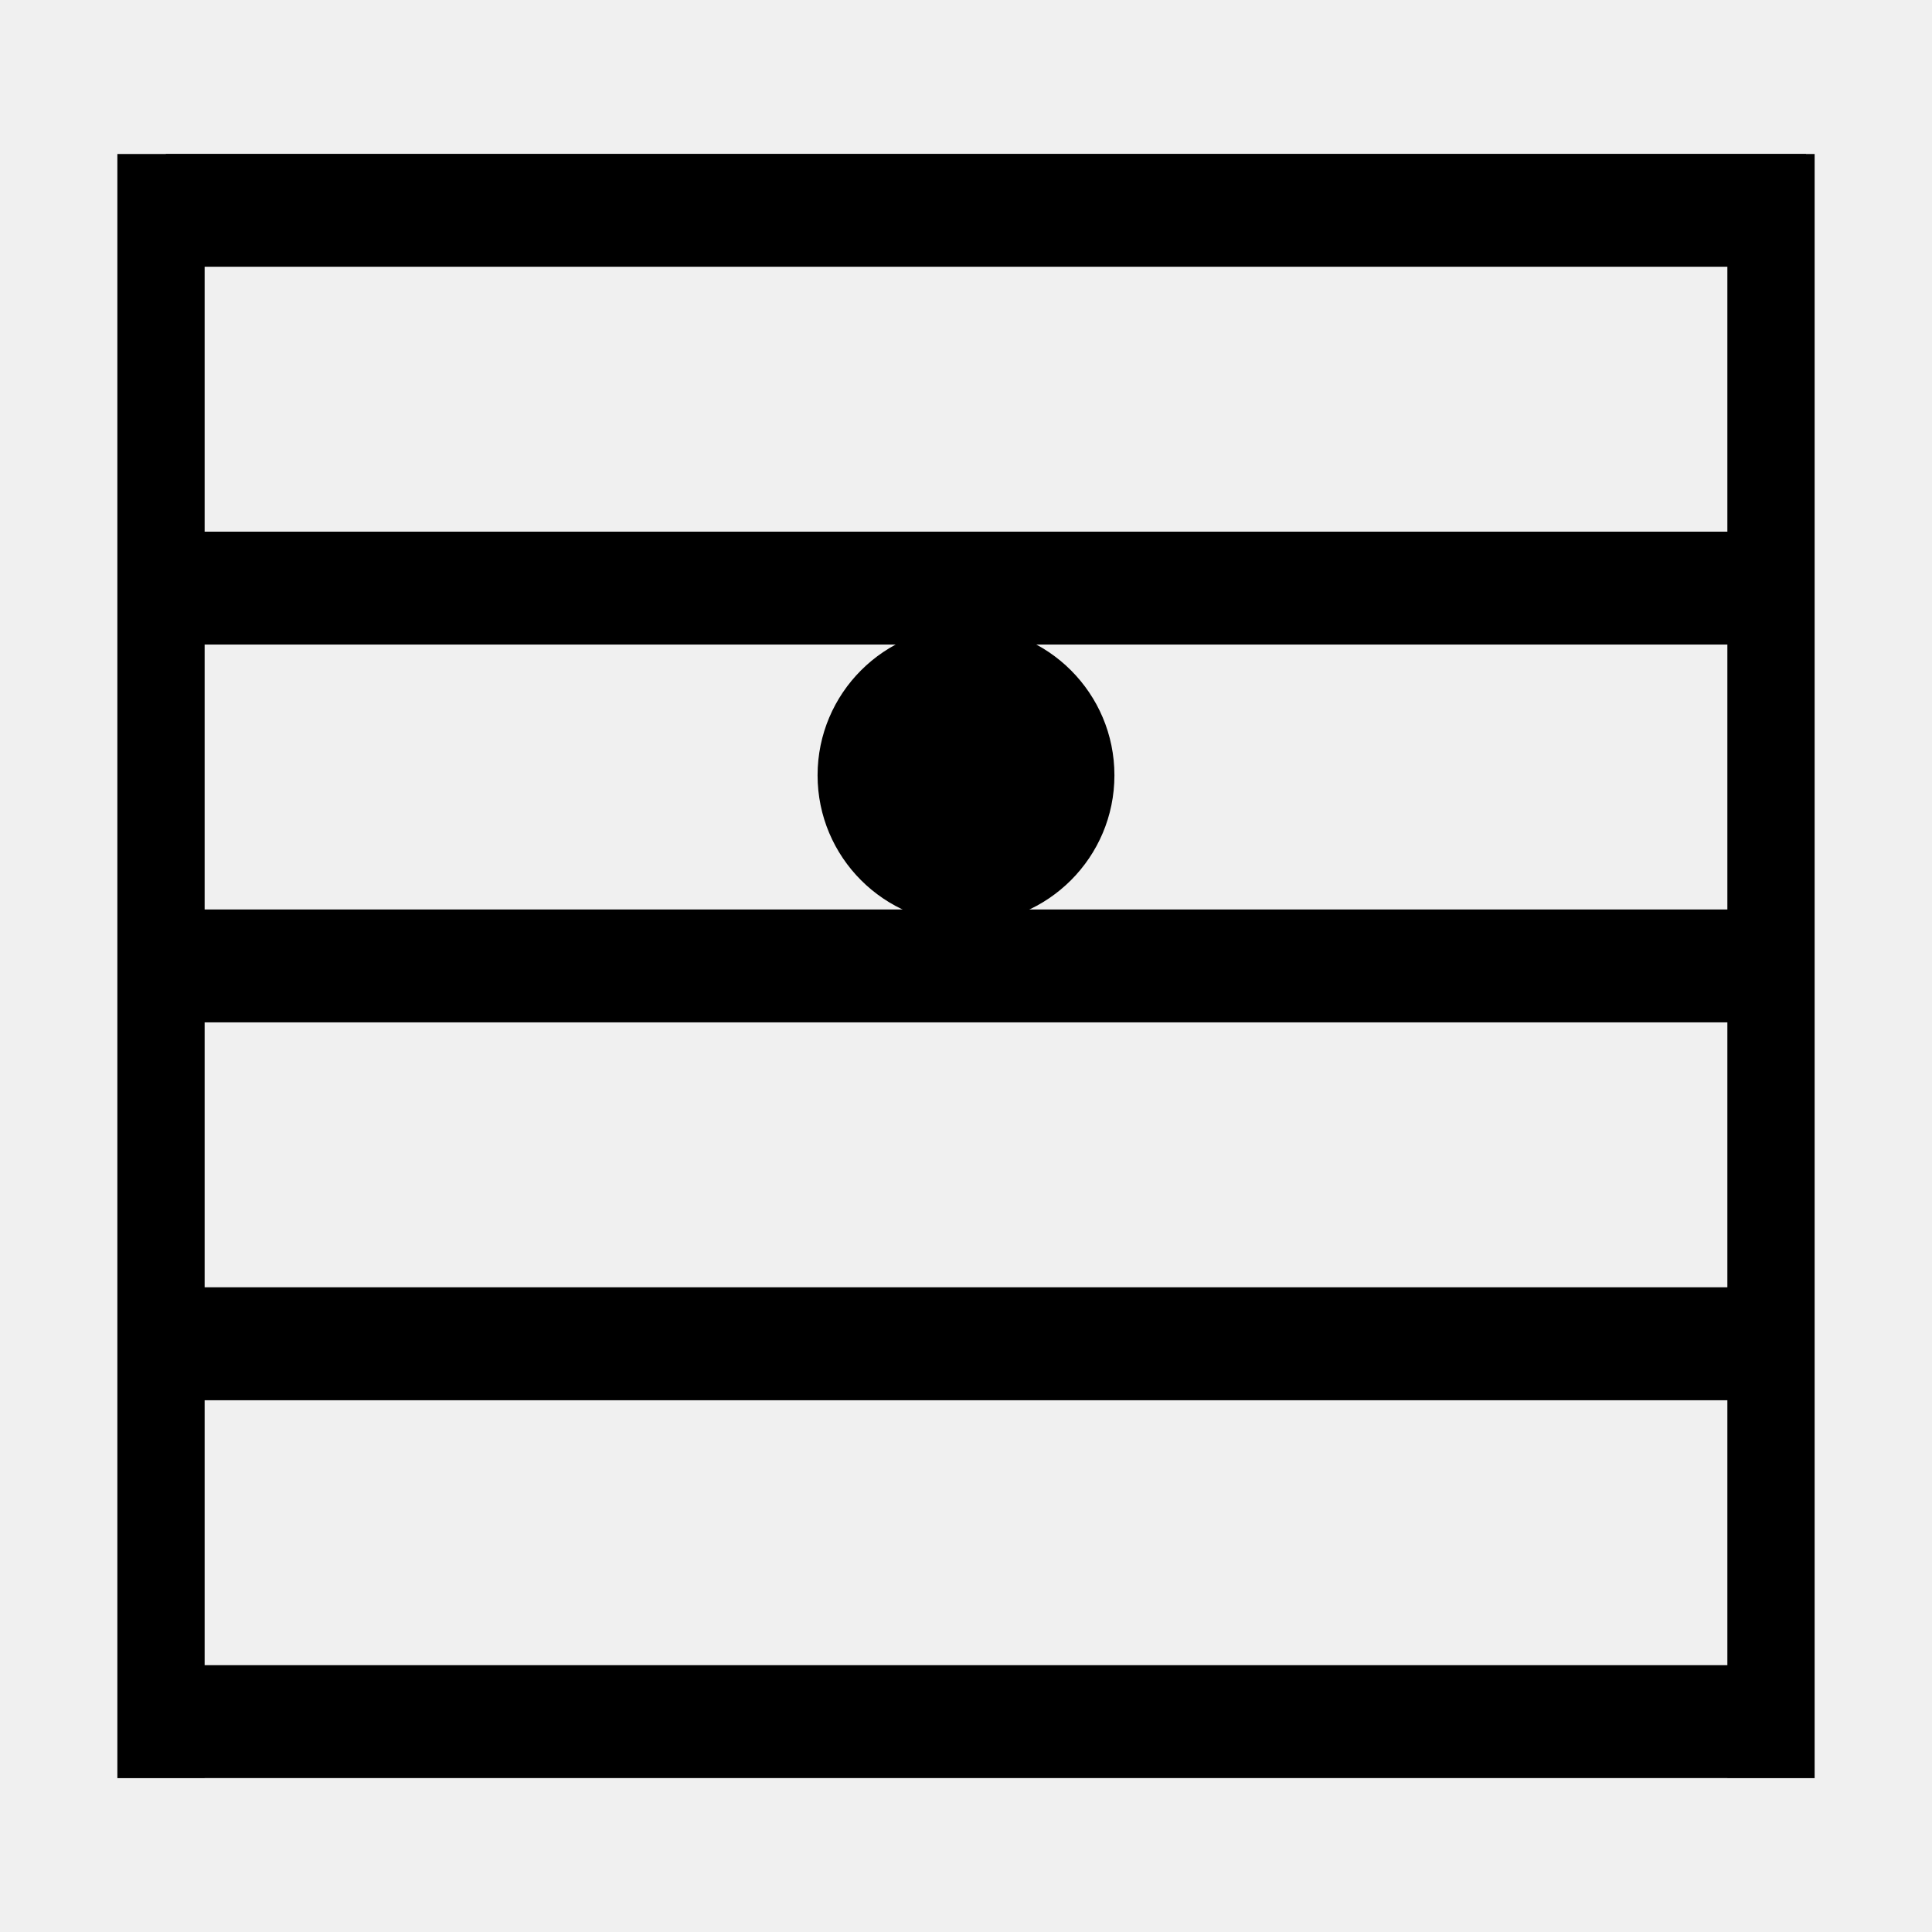
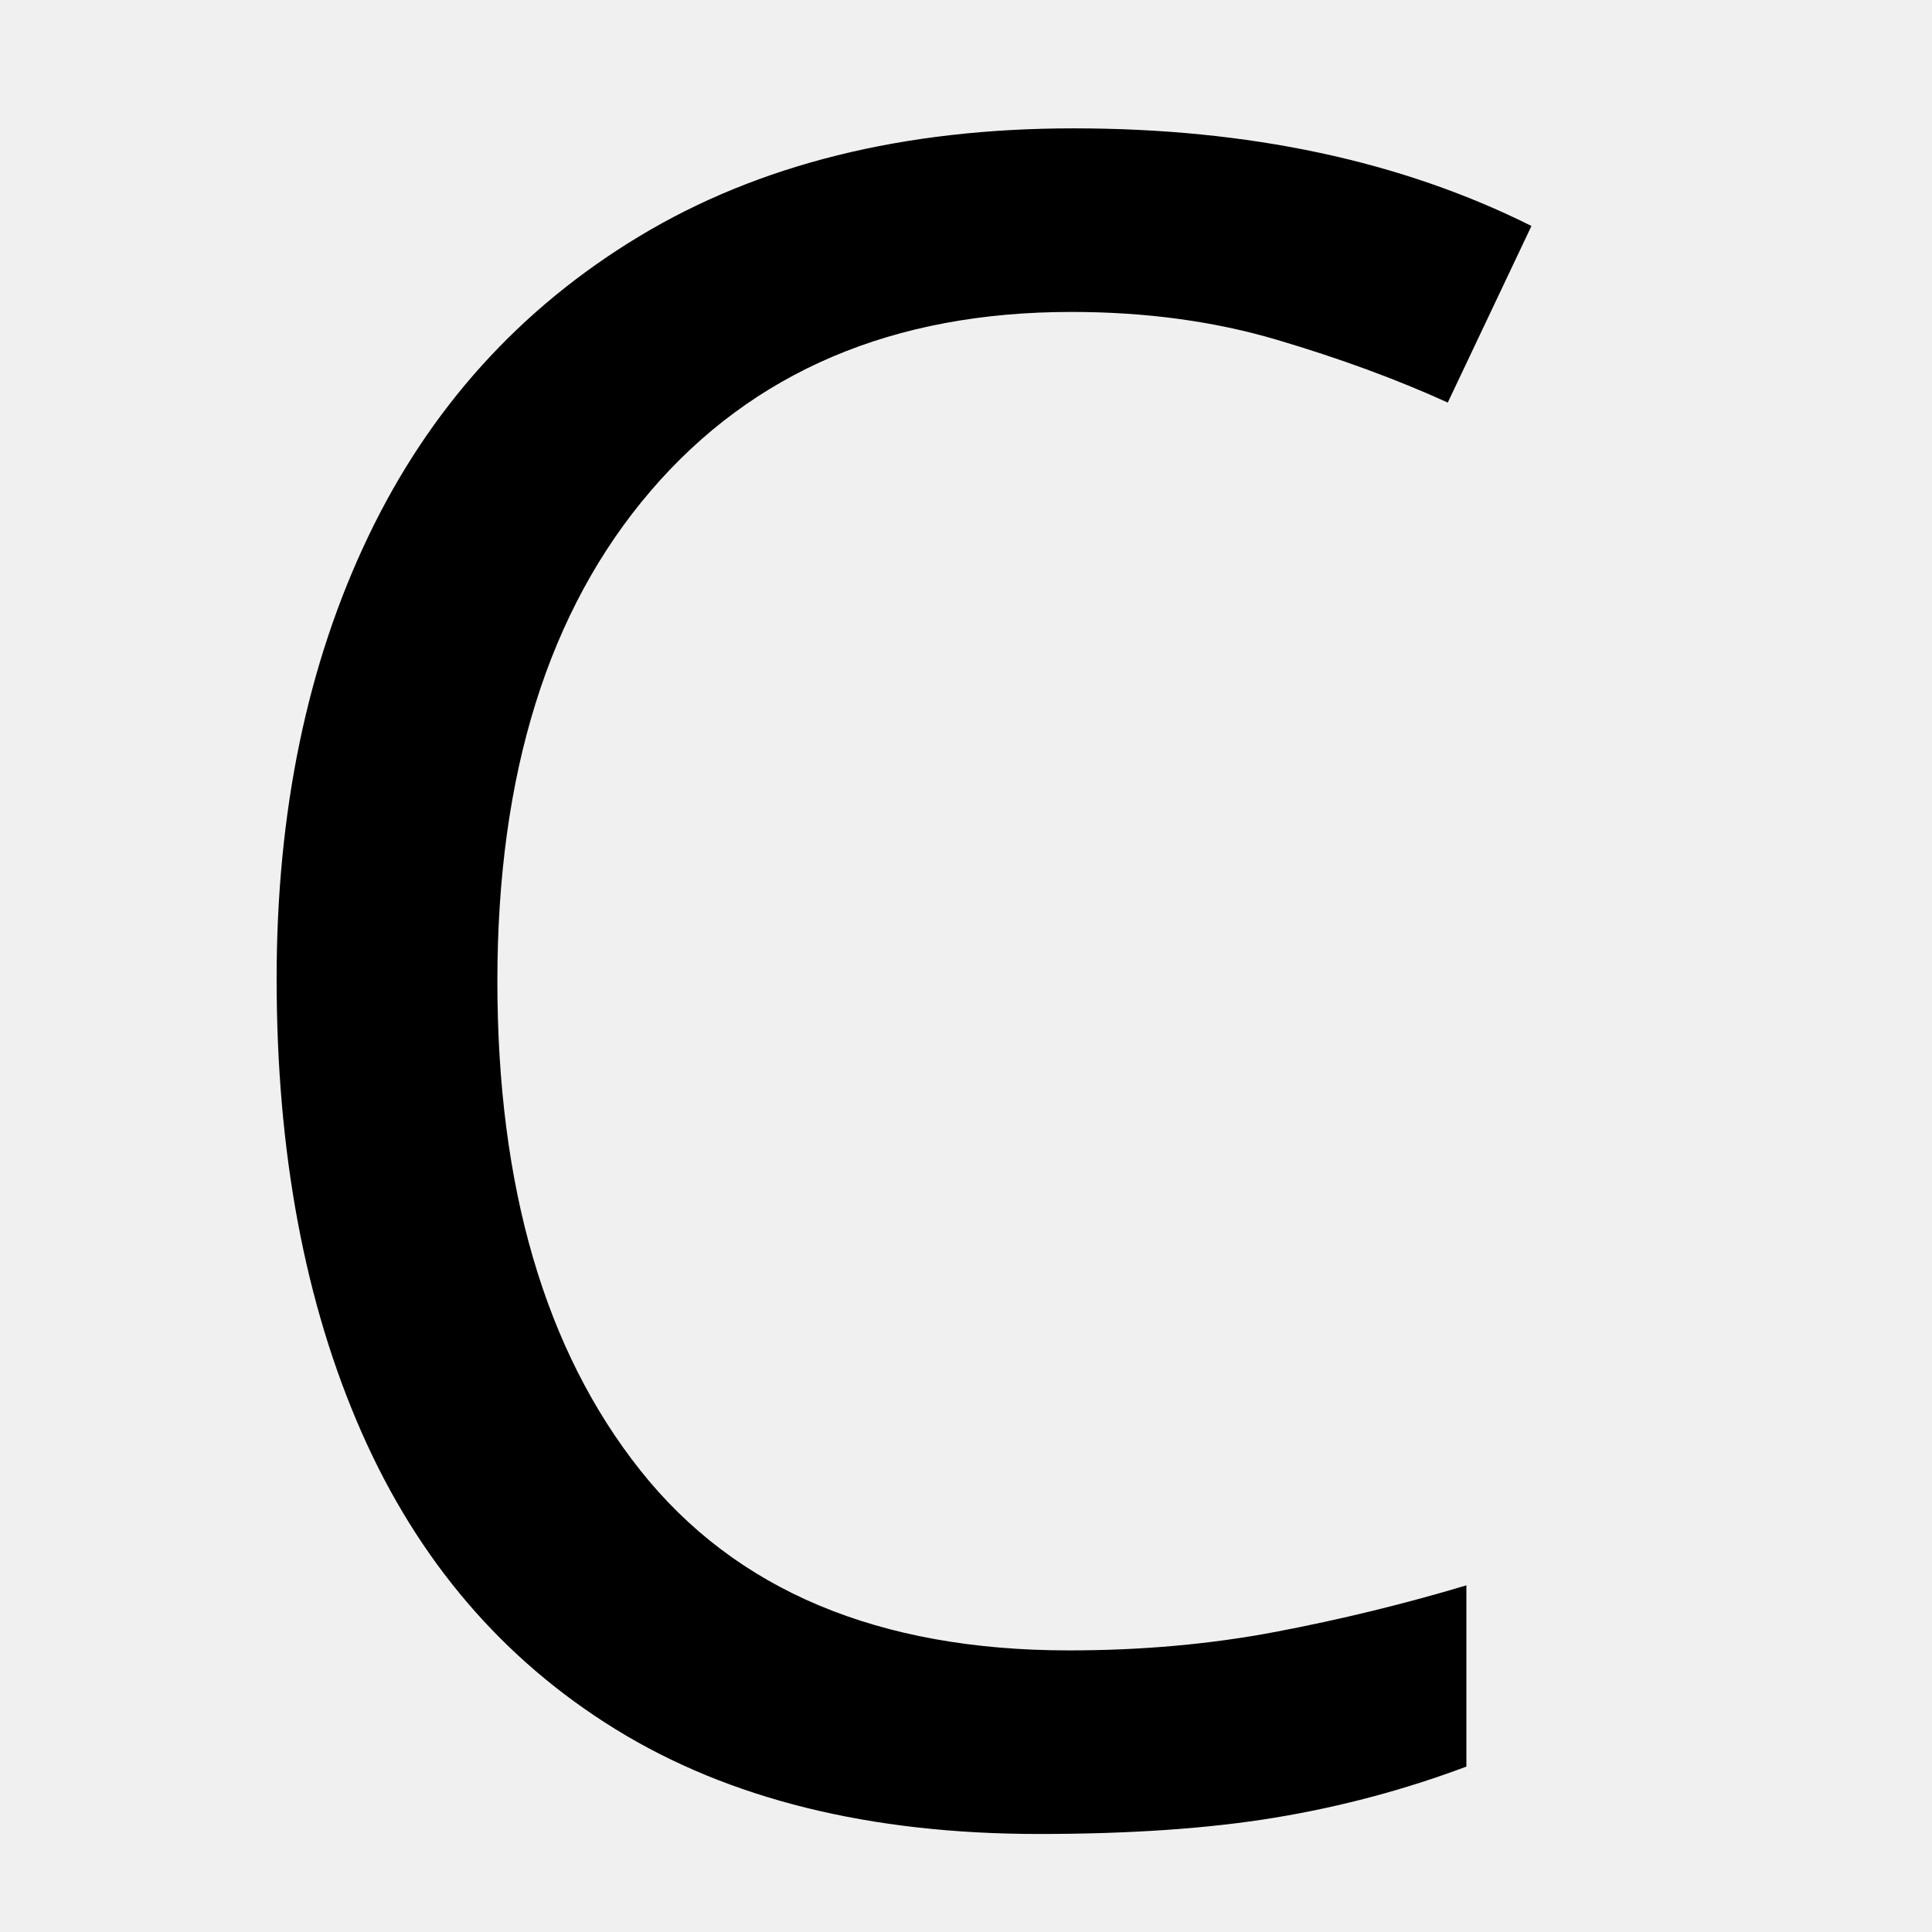
<svg xmlns="http://www.w3.org/2000/svg" height="48px" viewBox="0 -960 960 960" width="48px" fill="#000000" version="1.1" id="svg1" xml:space="preserve">
  <defs id="defs1" />
-   <path id="rect1" style="fill:#000000;stroke-width:23.503" d="m 82.422,-883.555 v 0.078 H 58.32 v 807.031 h 43.359 v -0.039 h 756.641 v 0.039 h 43.359 v -807.031 h -4.258 v -0.078 z m 19.258,56.094 h 756.641 v 131.641 H 101.68 Z m 0,187.734 h 756.641 v 131.641 H 101.68 Z m 0,187.734 h 756.641 v 131.641 H 101.68 Z m 0,187.773 h 756.641 v 131.641 H 101.68 Z" />
-   <ellipse style="fill:#000000;stroke-width:138.281" id="ellipse2" cx="480" cy="-574.77" rx="73.75" ry="73.75" />
+   <text xml:space="preserve" style="font-size:1154.66px;font-family:sans-serif;-inkscape-font-specification:sans-serif;writing-mode:lr-tb;direction:ltr;fill:#ffffff;stroke-width:135.311" x="67.017" y="-60.252" id="text1">
+     <tspan id="tspan1" style="fill:#000000;stroke-width:135.311" x="67.017" y="-60.252">C</tspan>
+   </text>
</svg>
